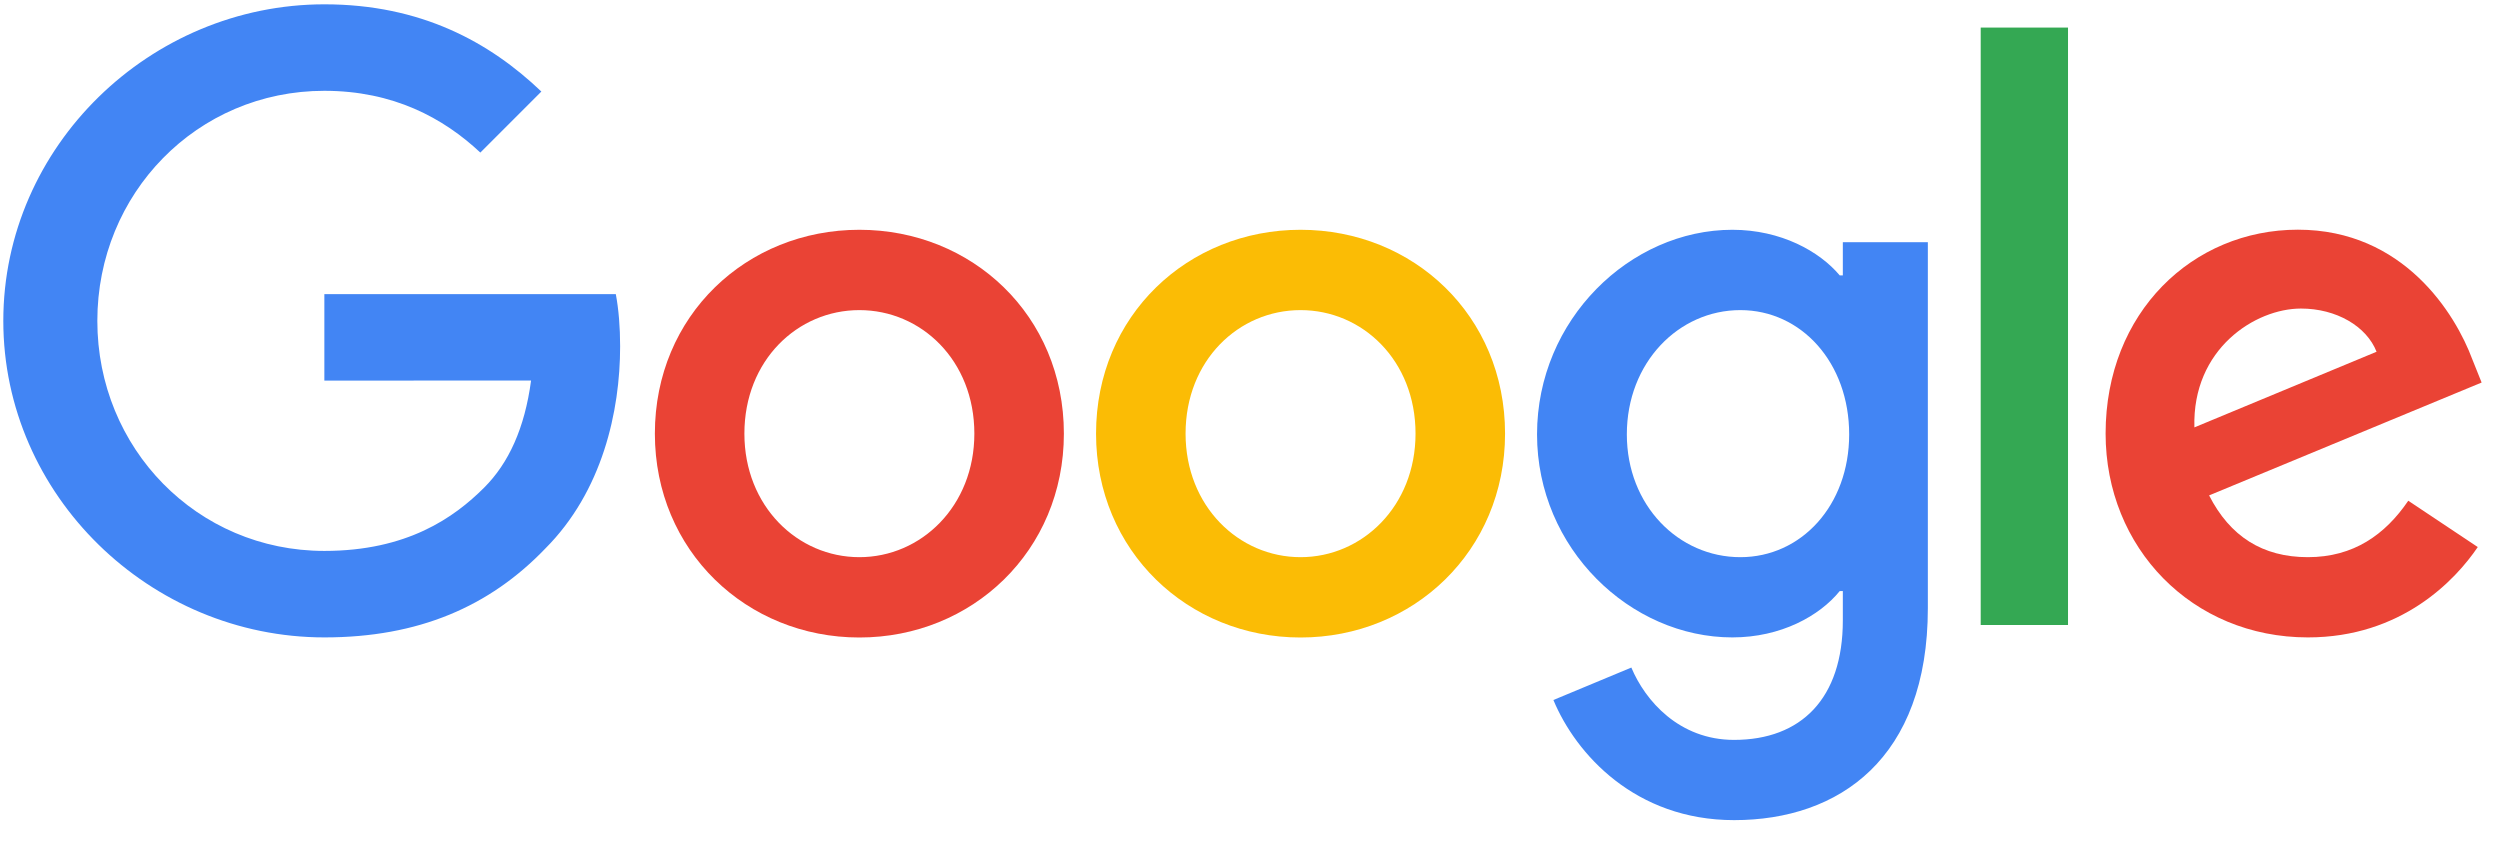
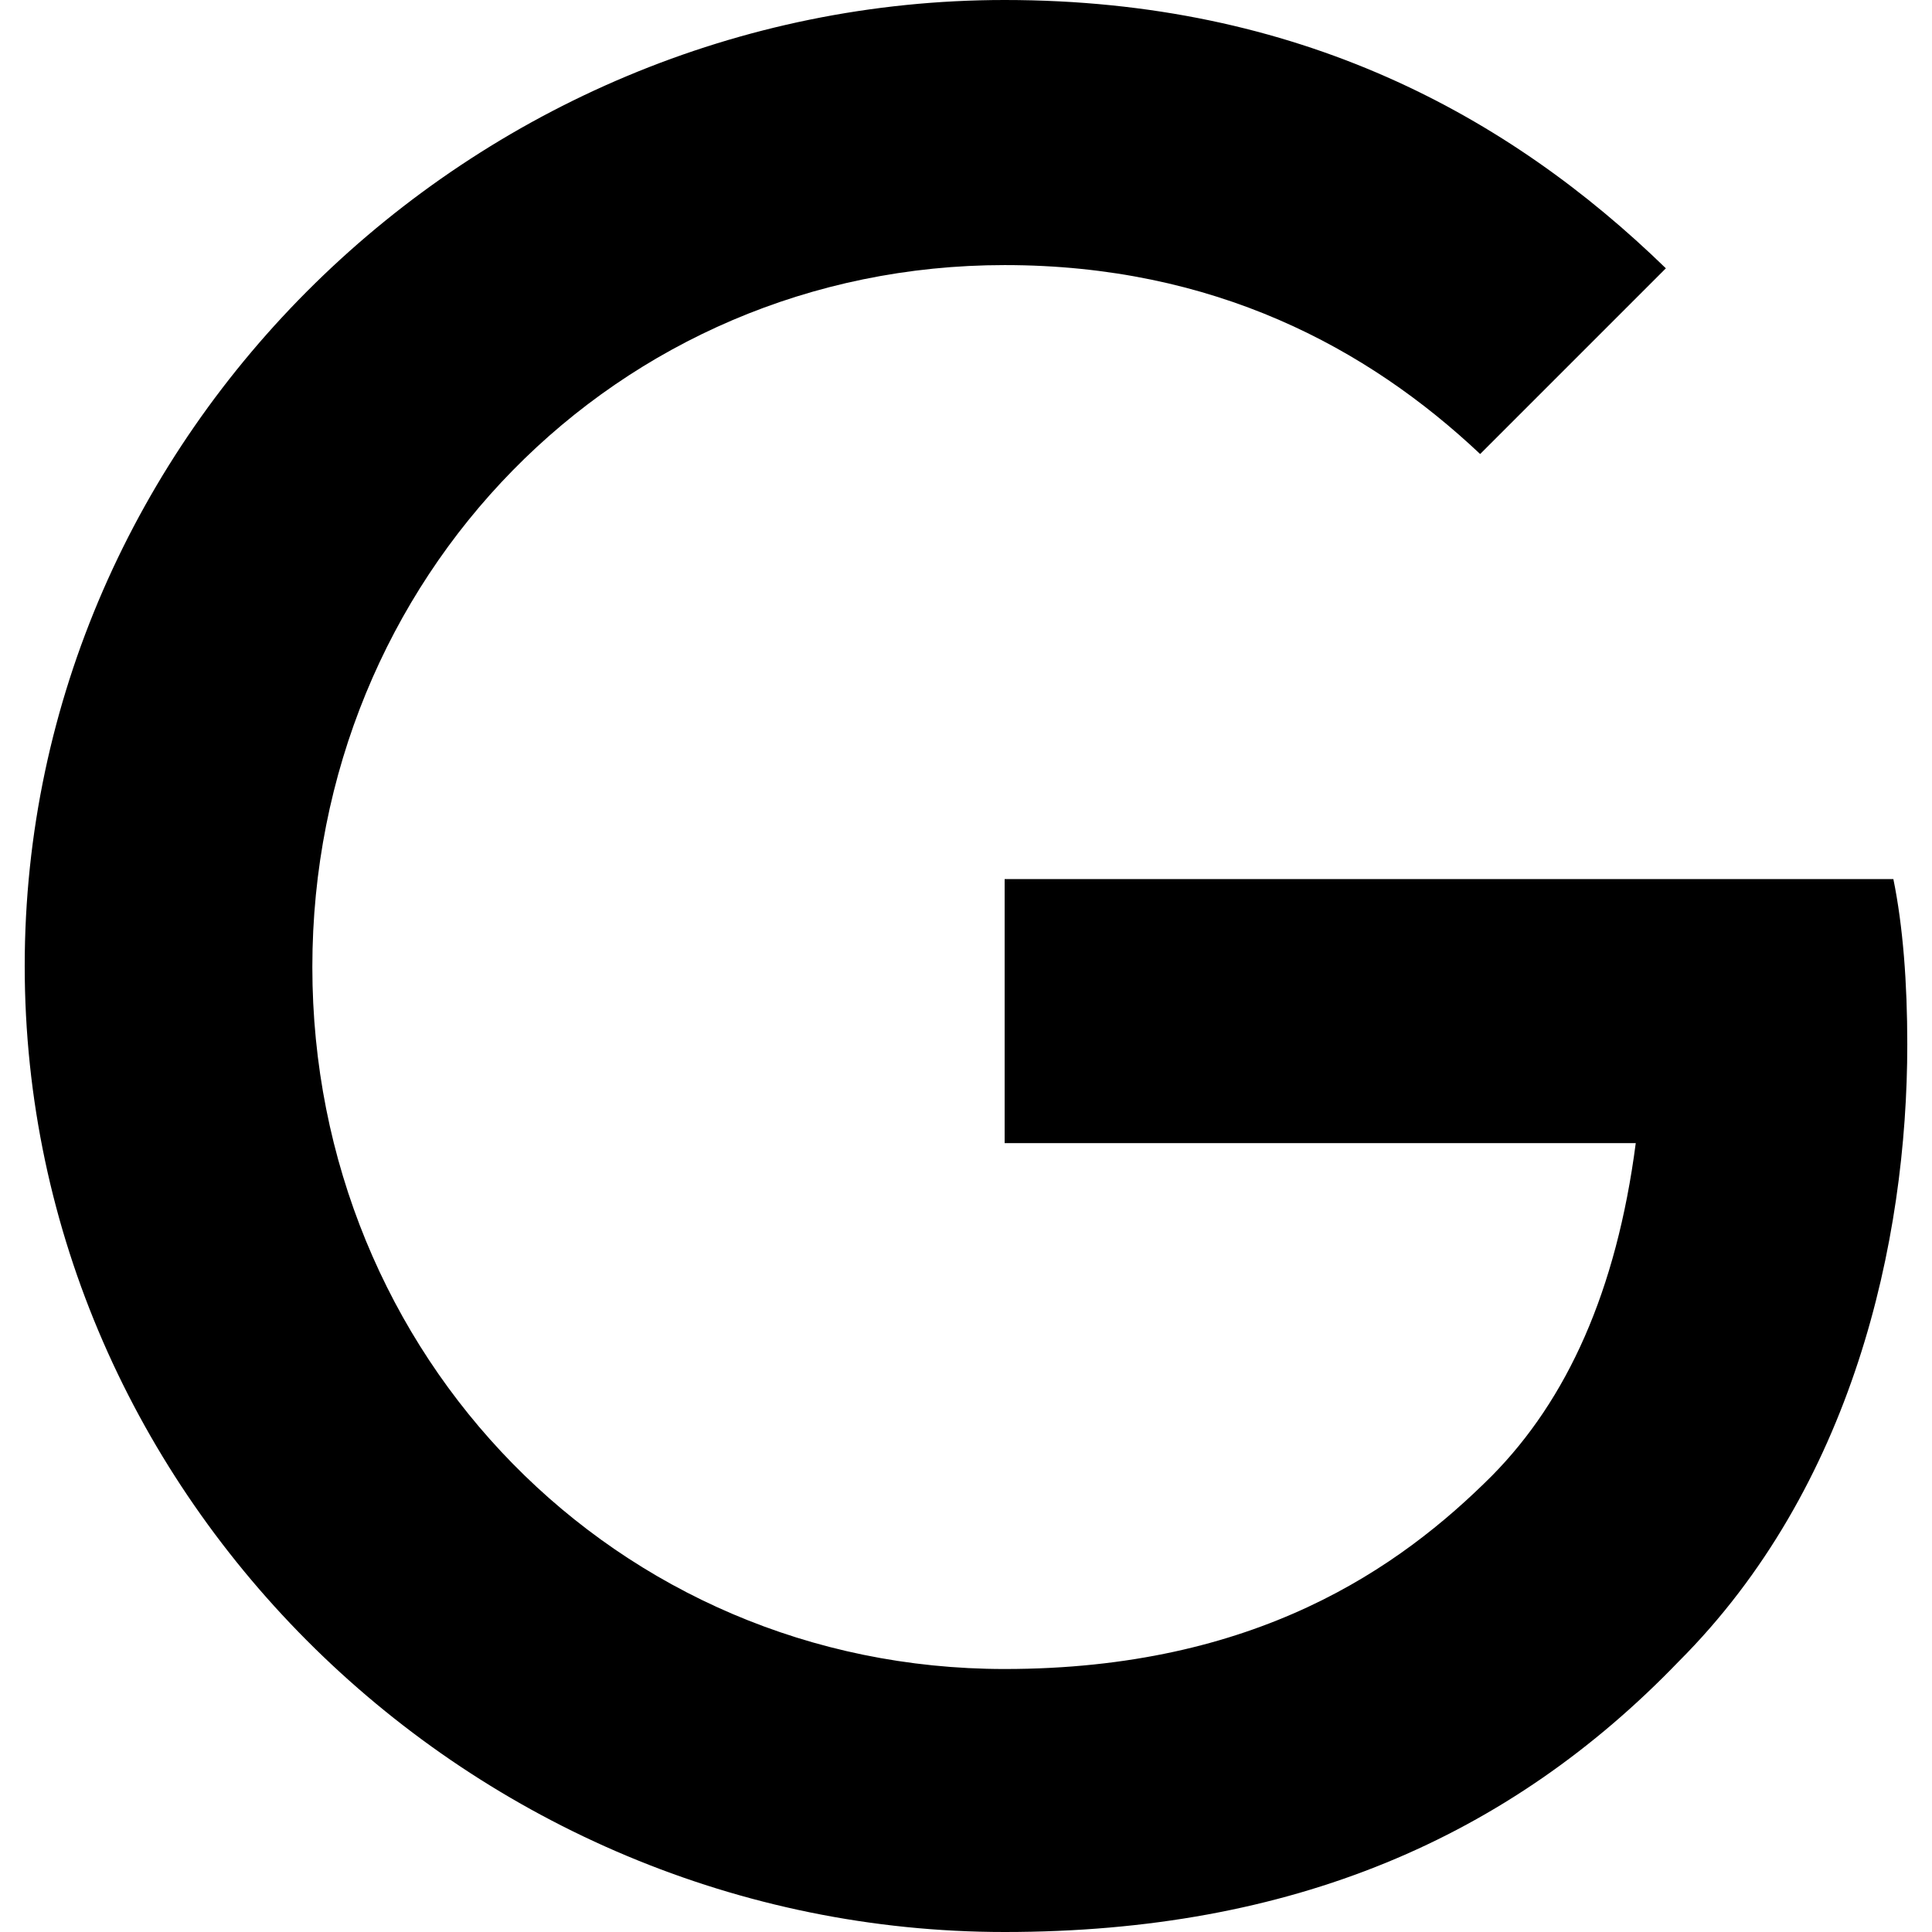
- <svg xmlns="http://www.w3.org/2000/svg" viewBox="0 0 272 92" width="272" height="92">
-   <path fill="#EA4335" d="M115.75 47.18c0 12.77-9.99 22.18-22.25 22.18s-22.25-9.41-22.25-22.18C71.25 34.32 81.24 25 93.5 25s22.25 9.32 22.25 22.18zm-9.74 0c0-7.98-5.79-13.44-12.51-13.44S80.99 39.2 80.99 47.18c0 7.9 5.79 13.44 12.51 13.44s12.51-5.55 12.51-13.44z" />
-   <path fill="#FBBC05" d="M163.75 47.18c0 12.77-9.99 22.18-22.25 22.18s-22.25-9.41-22.25-22.18c0-12.85 9.99-22.18 22.25-22.18s22.25 9.32 22.25 22.18zm-9.74 0c0-7.98-5.79-13.44-12.51-13.44s-12.51 5.46-12.51 13.44c0 7.9 5.79 13.44 12.51 13.44s12.51-5.55 12.51-13.44z" />
-   <path fill="#4285F4" d="M209.75 26.34v39.82c0 16.38-9.66 23.07-21.08 23.07-10.75 0-17.22-7.19-19.66-13.07l8.48-3.53c1.51 3.61 5.21 7.87 11.17 7.87 7.31 0 11.84-4.51 11.84-13v-3.19h-.34c-2.18 2.69-6.38 5.04-11.68 5.04-11.09 0-21.25-9.66-21.25-22.09 0-12.52 10.16-22.26 21.25-22.26 5.29 0 9.49 2.35 11.68 4.96h.34v-3.61h9.25zm-8.56 20.92c0-7.81-5.21-13.52-11.84-13.52-6.72 0-12.35 5.71-12.35 13.52 0 7.73 5.63 13.36 12.35 13.36 6.63 0 11.84-5.63 11.84-13.36z" />
-   <path fill="#34A853" d="M225 3v65h-9.5V3h9.5z" />
-   <path fill="#EA4335" d="M262.02 54.48l7.56 5.04c-2.44 3.61-8.32 9.83-18.48 9.83-12.6 0-22.01-9.74-22.01-22.18 0-13.19 9.49-22.18 20.92-22.18 11.51 0 17.14 9.16 18.98 14.11l1.01 2.52-29.65 12.28c2.27 4.45 5.8 6.72 10.75 6.72 4.96 0 8.4-2.44 10.92-6.14zm-23.27-7.98l19.82-8.23c-1.09-2.77-4.37-4.7-8.23-4.7-4.95 0-11.84 4.37-11.59 12.93z" />
-   <path fill="#4285F4" d="M35.29 41.41V32H67c.31 1.64.47 3.58.47 5.68 0 7.06-1.93 15.79-8.15 22.01-6.05 6.3-13.78 9.66-24.02 9.66C16.32 69.35.36 53.89.36 34.91.36 15.93 16.32.47 35.3.47c10.5 0 17.98 4.12 23.6 9.49l-6.64 6.64c-4.03-3.78-9.49-6.72-16.97-6.72-13.86 0-24.7 11.17-24.7 25.03 0 13.86 10.84 25.03 24.7 25.03 8.99 0 14.11-3.61 17.39-6.89 2.66-2.66 4.41-6.46 5.1-11.65l-22.49.01z" />
+ <svg xmlns="http://www.w3.org/2000/svg" role="img" viewBox="0 0 24 24">
+   <path d="M12.48 10.92v3.28h7.84c-.24 1.84-.853 3.187-1.787 4.133-1.147 1.147-2.933 2.4-6.053 2.4-4.827 0-8.6-3.893-8.6-8.72s3.773-8.72 8.6-8.72c2.6 0 4.507 1.027 5.907 2.347l2.307-2.307C18.747 1.44 16.133 0 12.48 0 5.867 0 .307 5.387.307 12s5.56 12 12.173 12c3.573 0 6.267-1.173 8.373-3.36 2.16-2.16 2.84-5.213 2.84-7.667 0-.76-.053-1.467-.173-2.053H12.48z" />
</svg>
